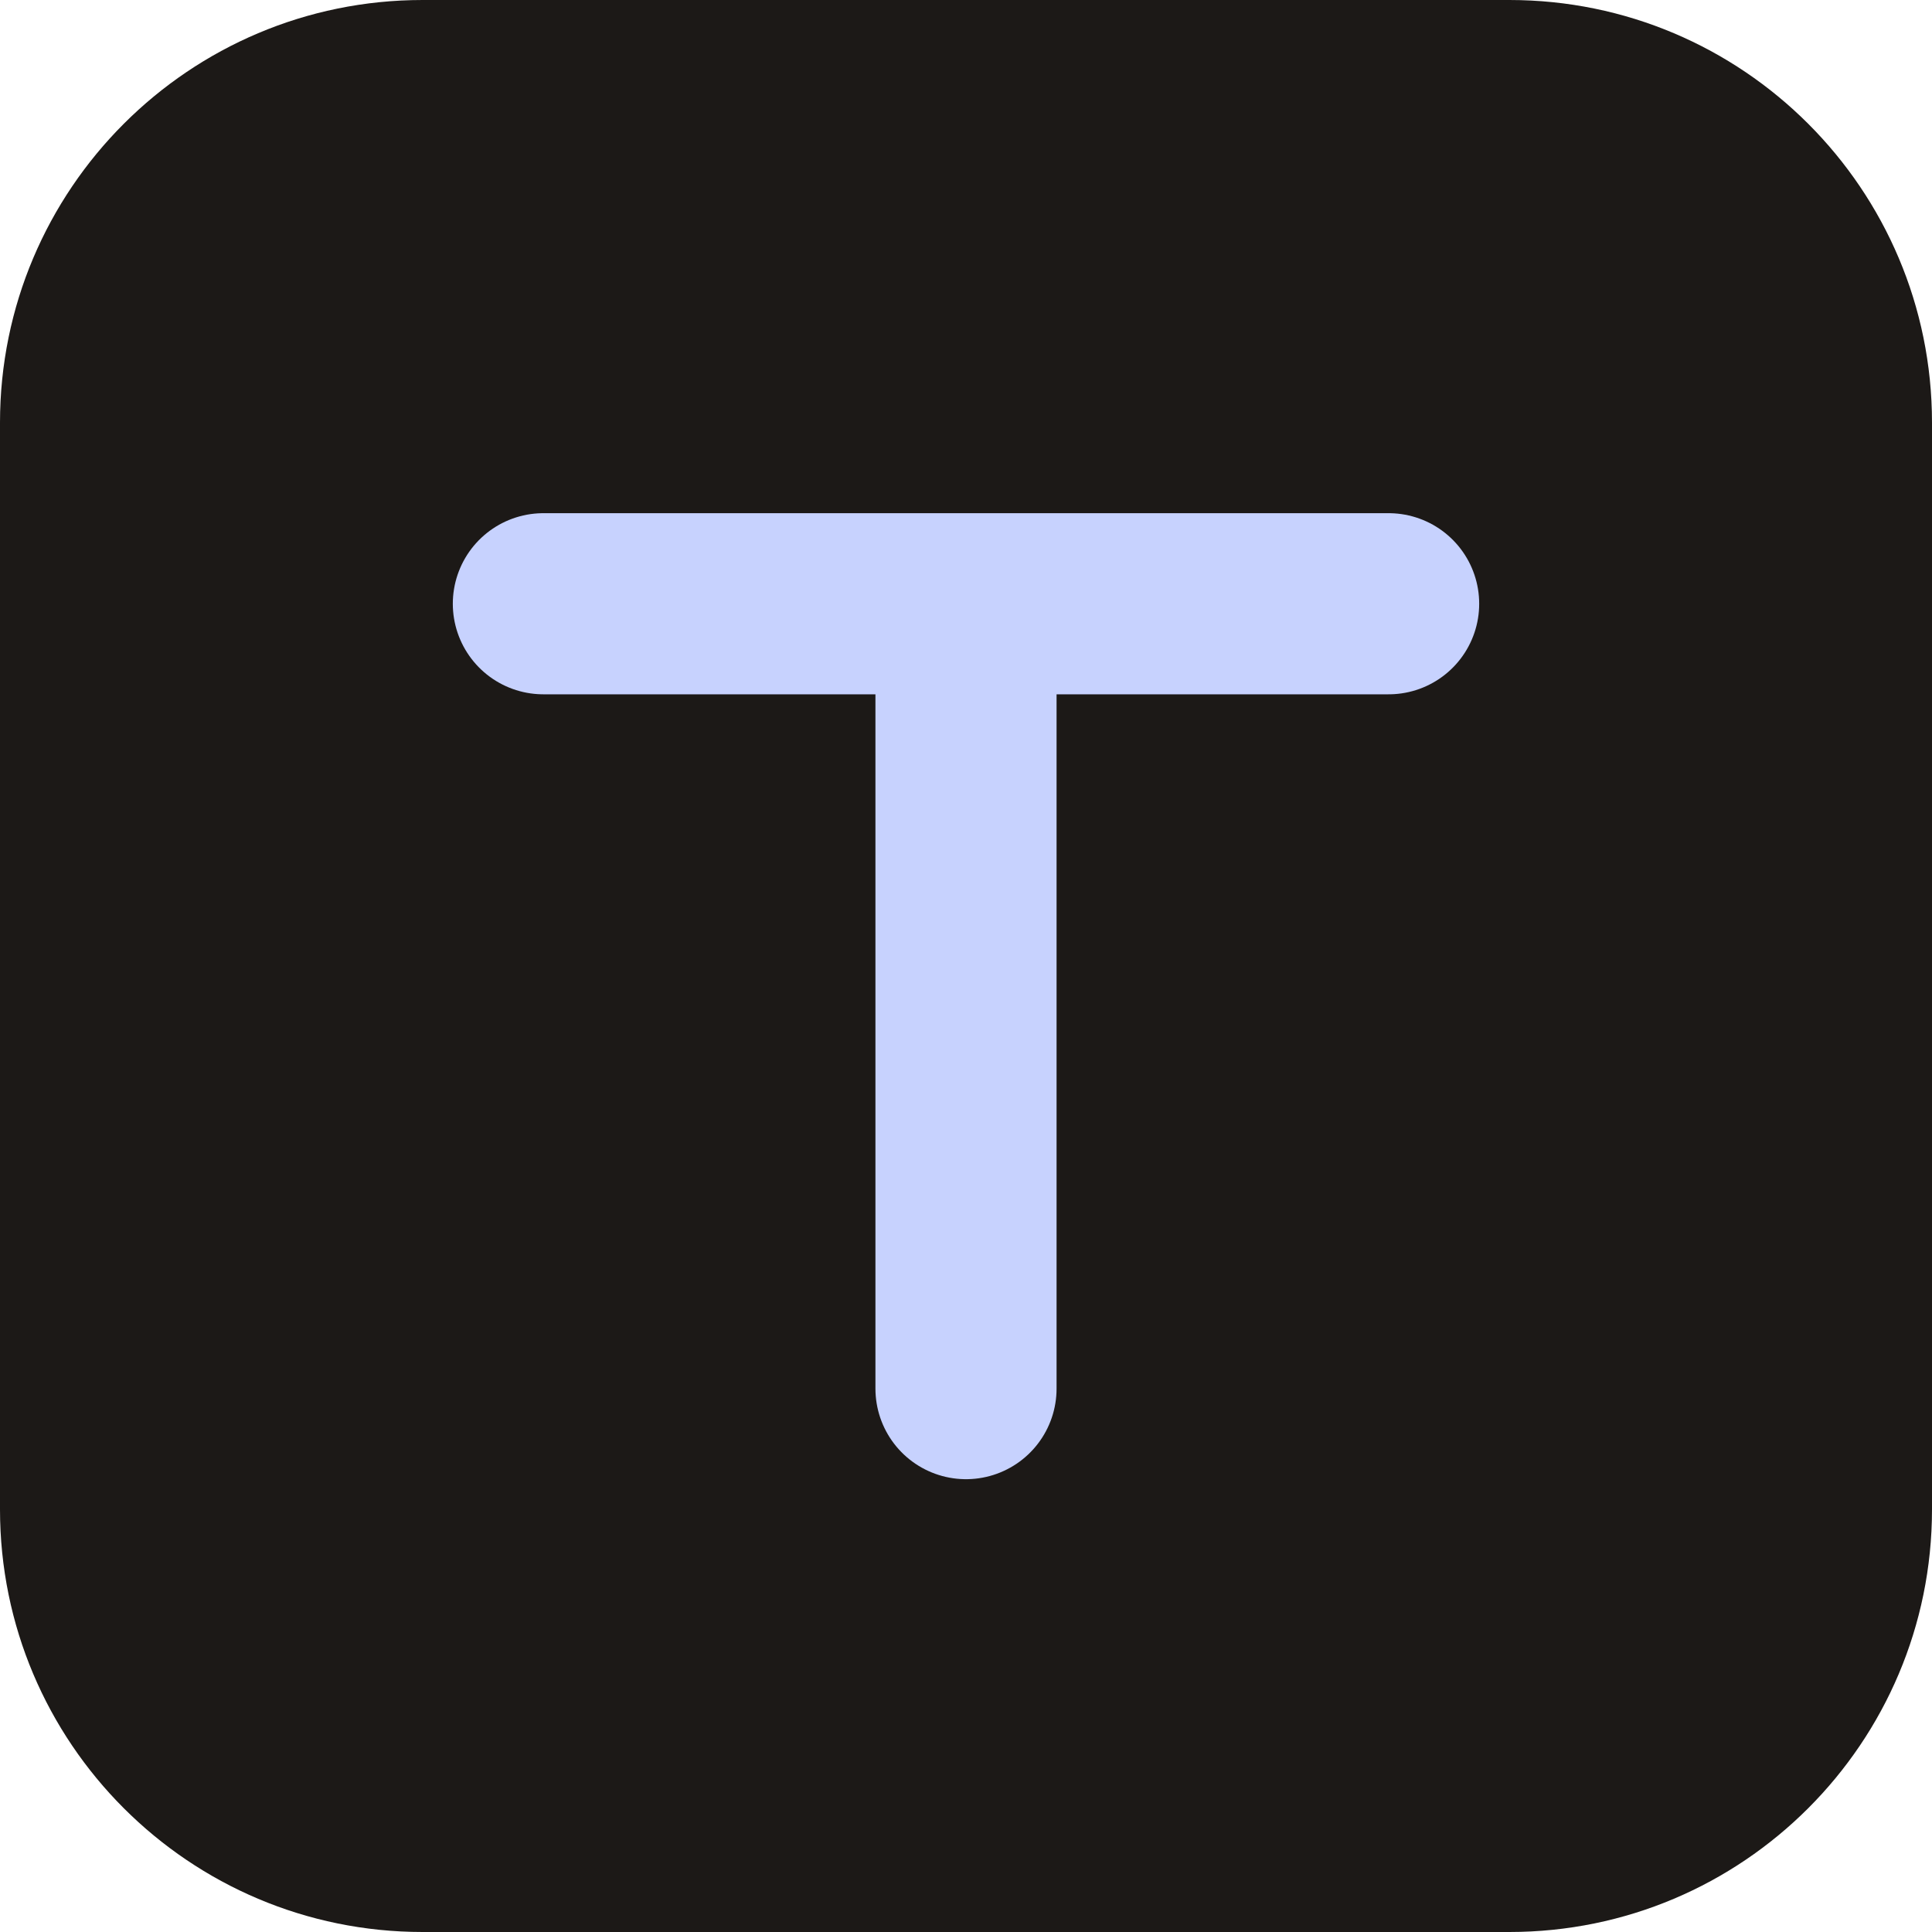
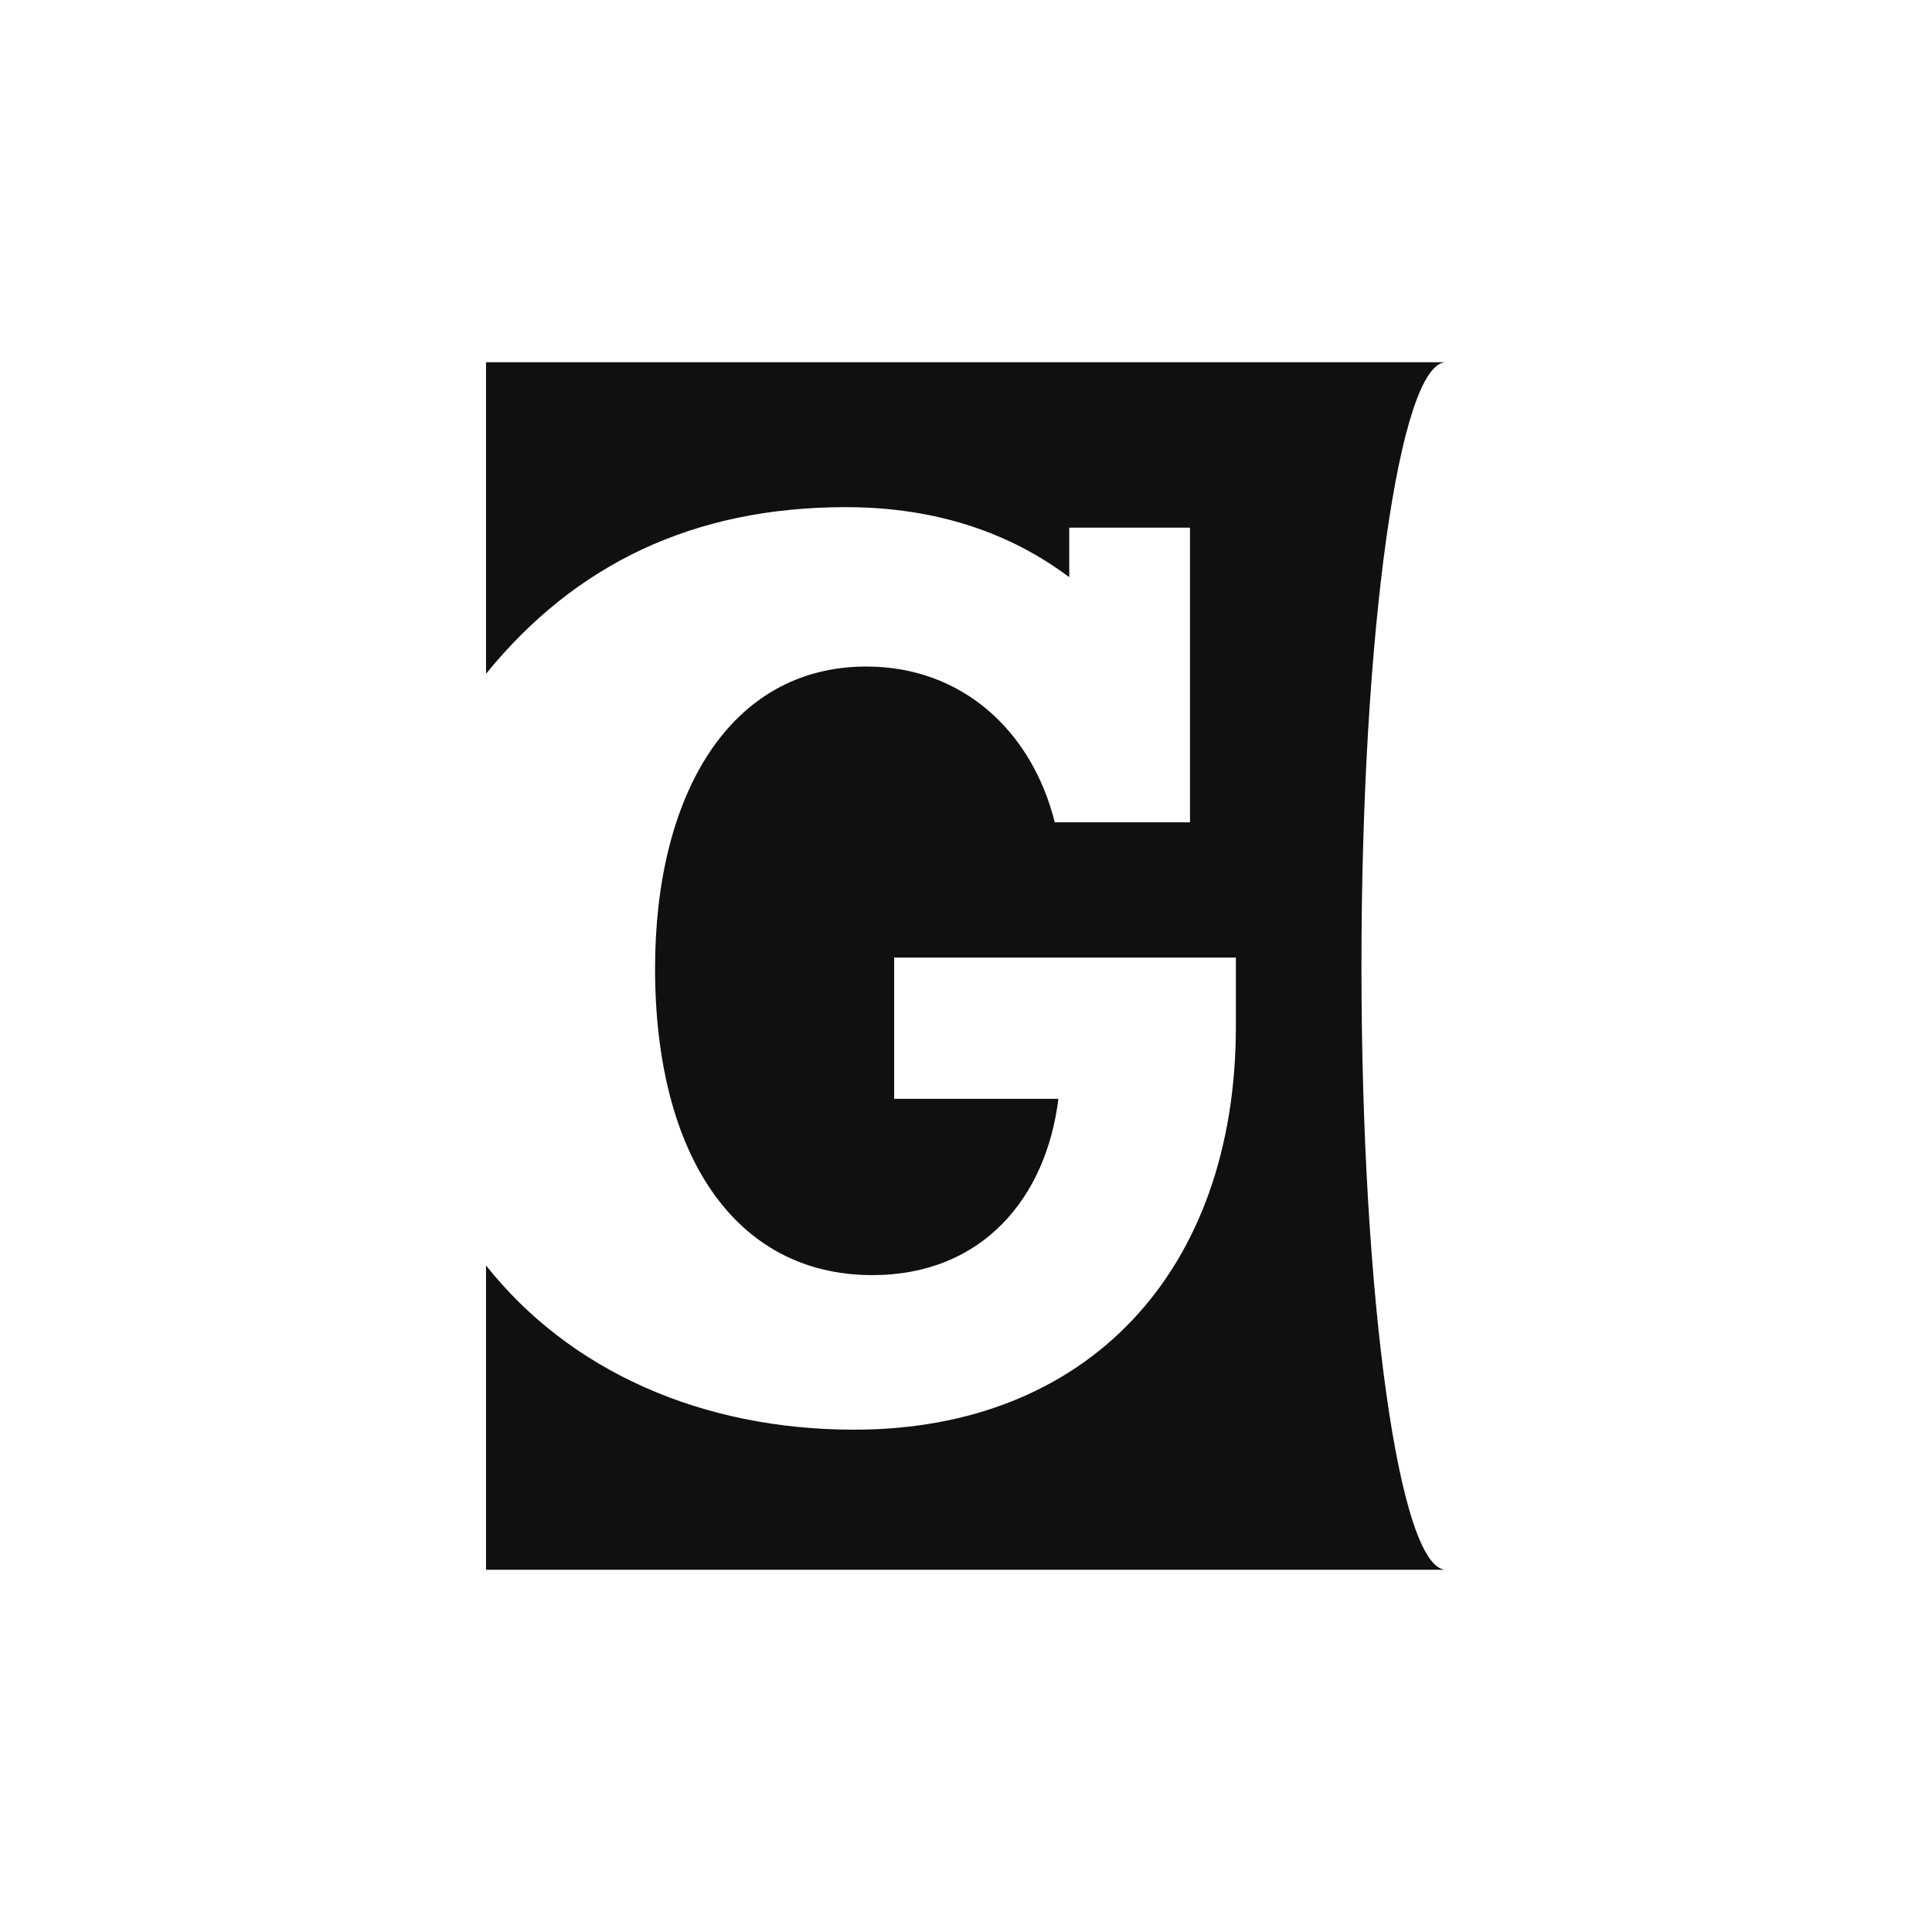
- <svg xmlns="http://www.w3.org/2000/svg" viewBox="0 0 32 32">
-   <rect width="32" height="32" rx="7" fill="#1c1917" />
-   <path d="M9 10h14M16 10v13" stroke="#c7d2fe" stroke-width="3" stroke-linecap="round" />
+ <svg xmlns="http://www.w3.org/2000/svg" viewBox="0 0 1024 1024">
+   <rect rx="190" fill="#FFFDF9" />
+   <path transform="translate(180.8 192) scale(6.4)" fill="#101010" d="M12 0H91.5A7 50 0 0 0 91.5 100H12V74.8C18.9 83.5 29.8 88.4 42.5 88.4C61.8 88.4 74.1 75.3 74.1 55V49.3H45.8V61H59.4C58.4 69.2 53.1 75.6 44 75.6C32.6 75.6 26 65.6 26 50.2C26 35.8 32.2 25.2 43.5 25.2C51.4 25.2 57.2 30.5 59.1 38.1H70.3V13.7H60.3V17.8C55.5 14.2 49.4 12 41.8 12C29.2 12 19.4 16.7 12 25.8Z" />
</svg>
